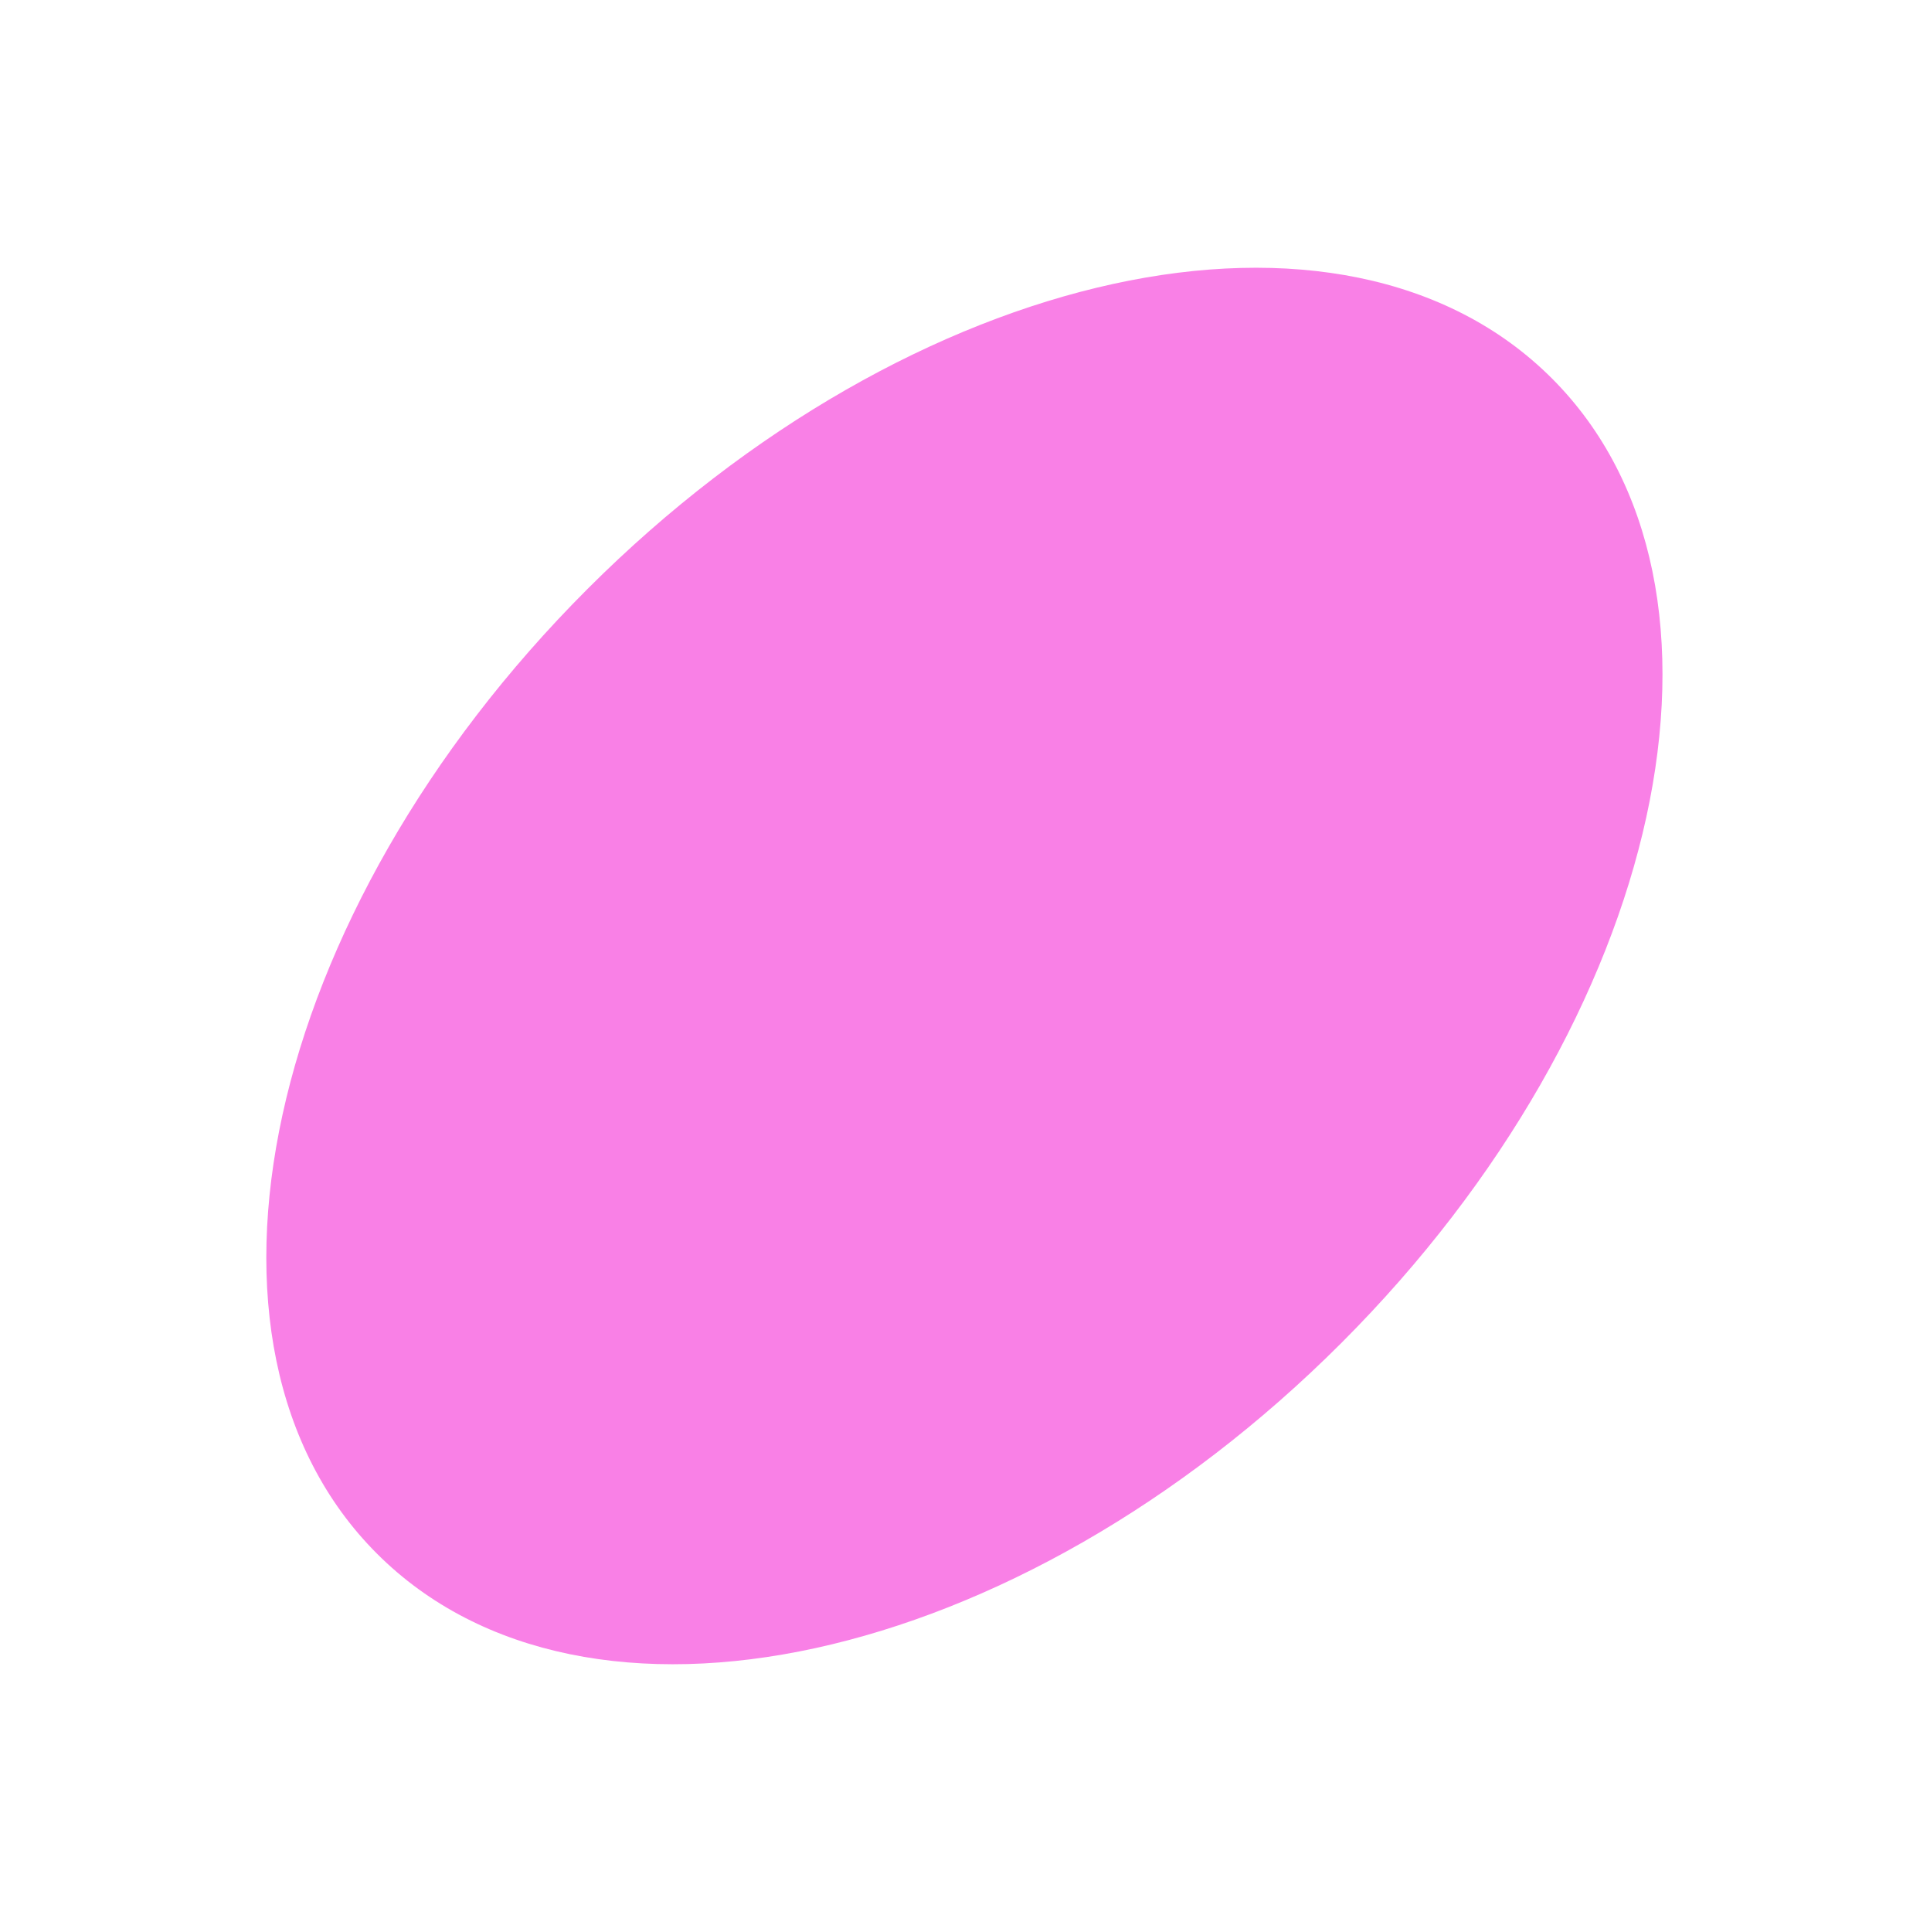
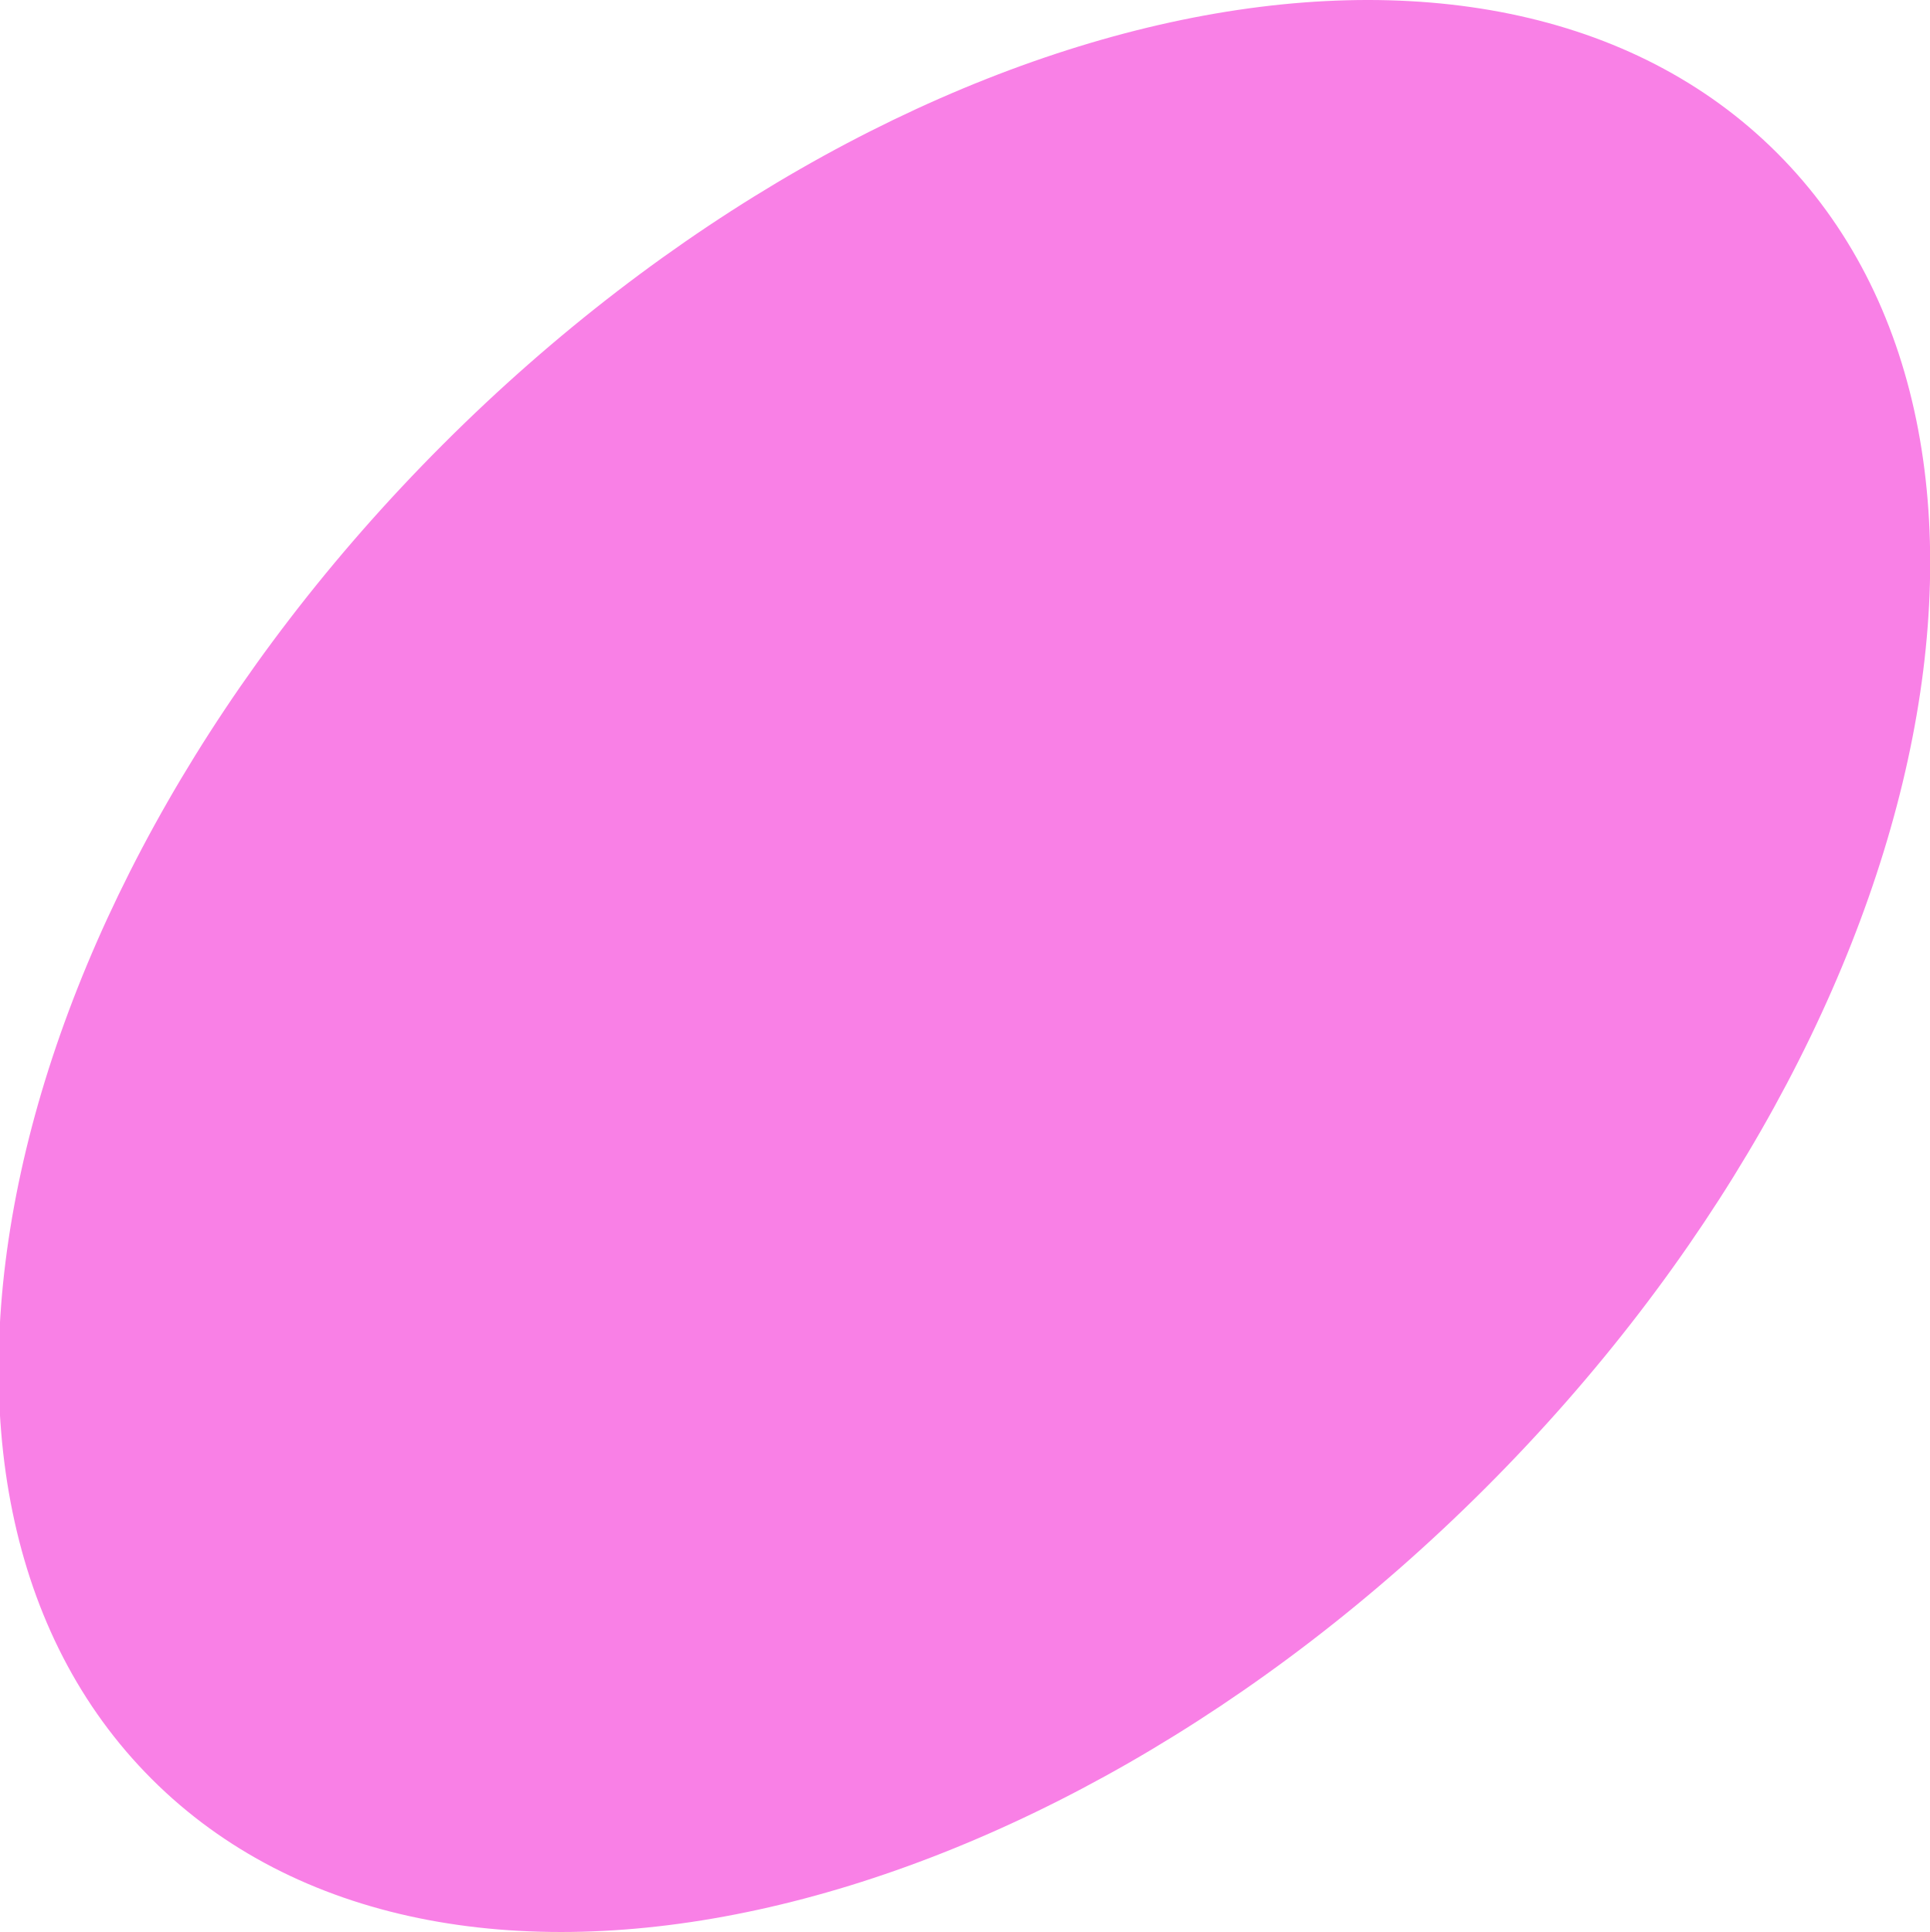
- <svg xmlns="http://www.w3.org/2000/svg" width="1160" height="1161" viewBox="0 0 1160 1161" fill="none">
-   <ellipse cx="579.677" cy="580.501" rx="499.386" ry="320.401" transform="rotate(-45 579.677 580.501)" fill="#F980E6" />
+ <svg xmlns="http://www.w3.org/2000/svg" id="Layer_1" data-name="Layer 1" viewBox="0 0 1160 1161">
+   <ellipse cx="579.677" cy="580.501" rx="690.881" ry="443.262" transform="translate(-240.6927 579.9184) rotate(-45)" style="fill: #f980e6" />
</svg>
